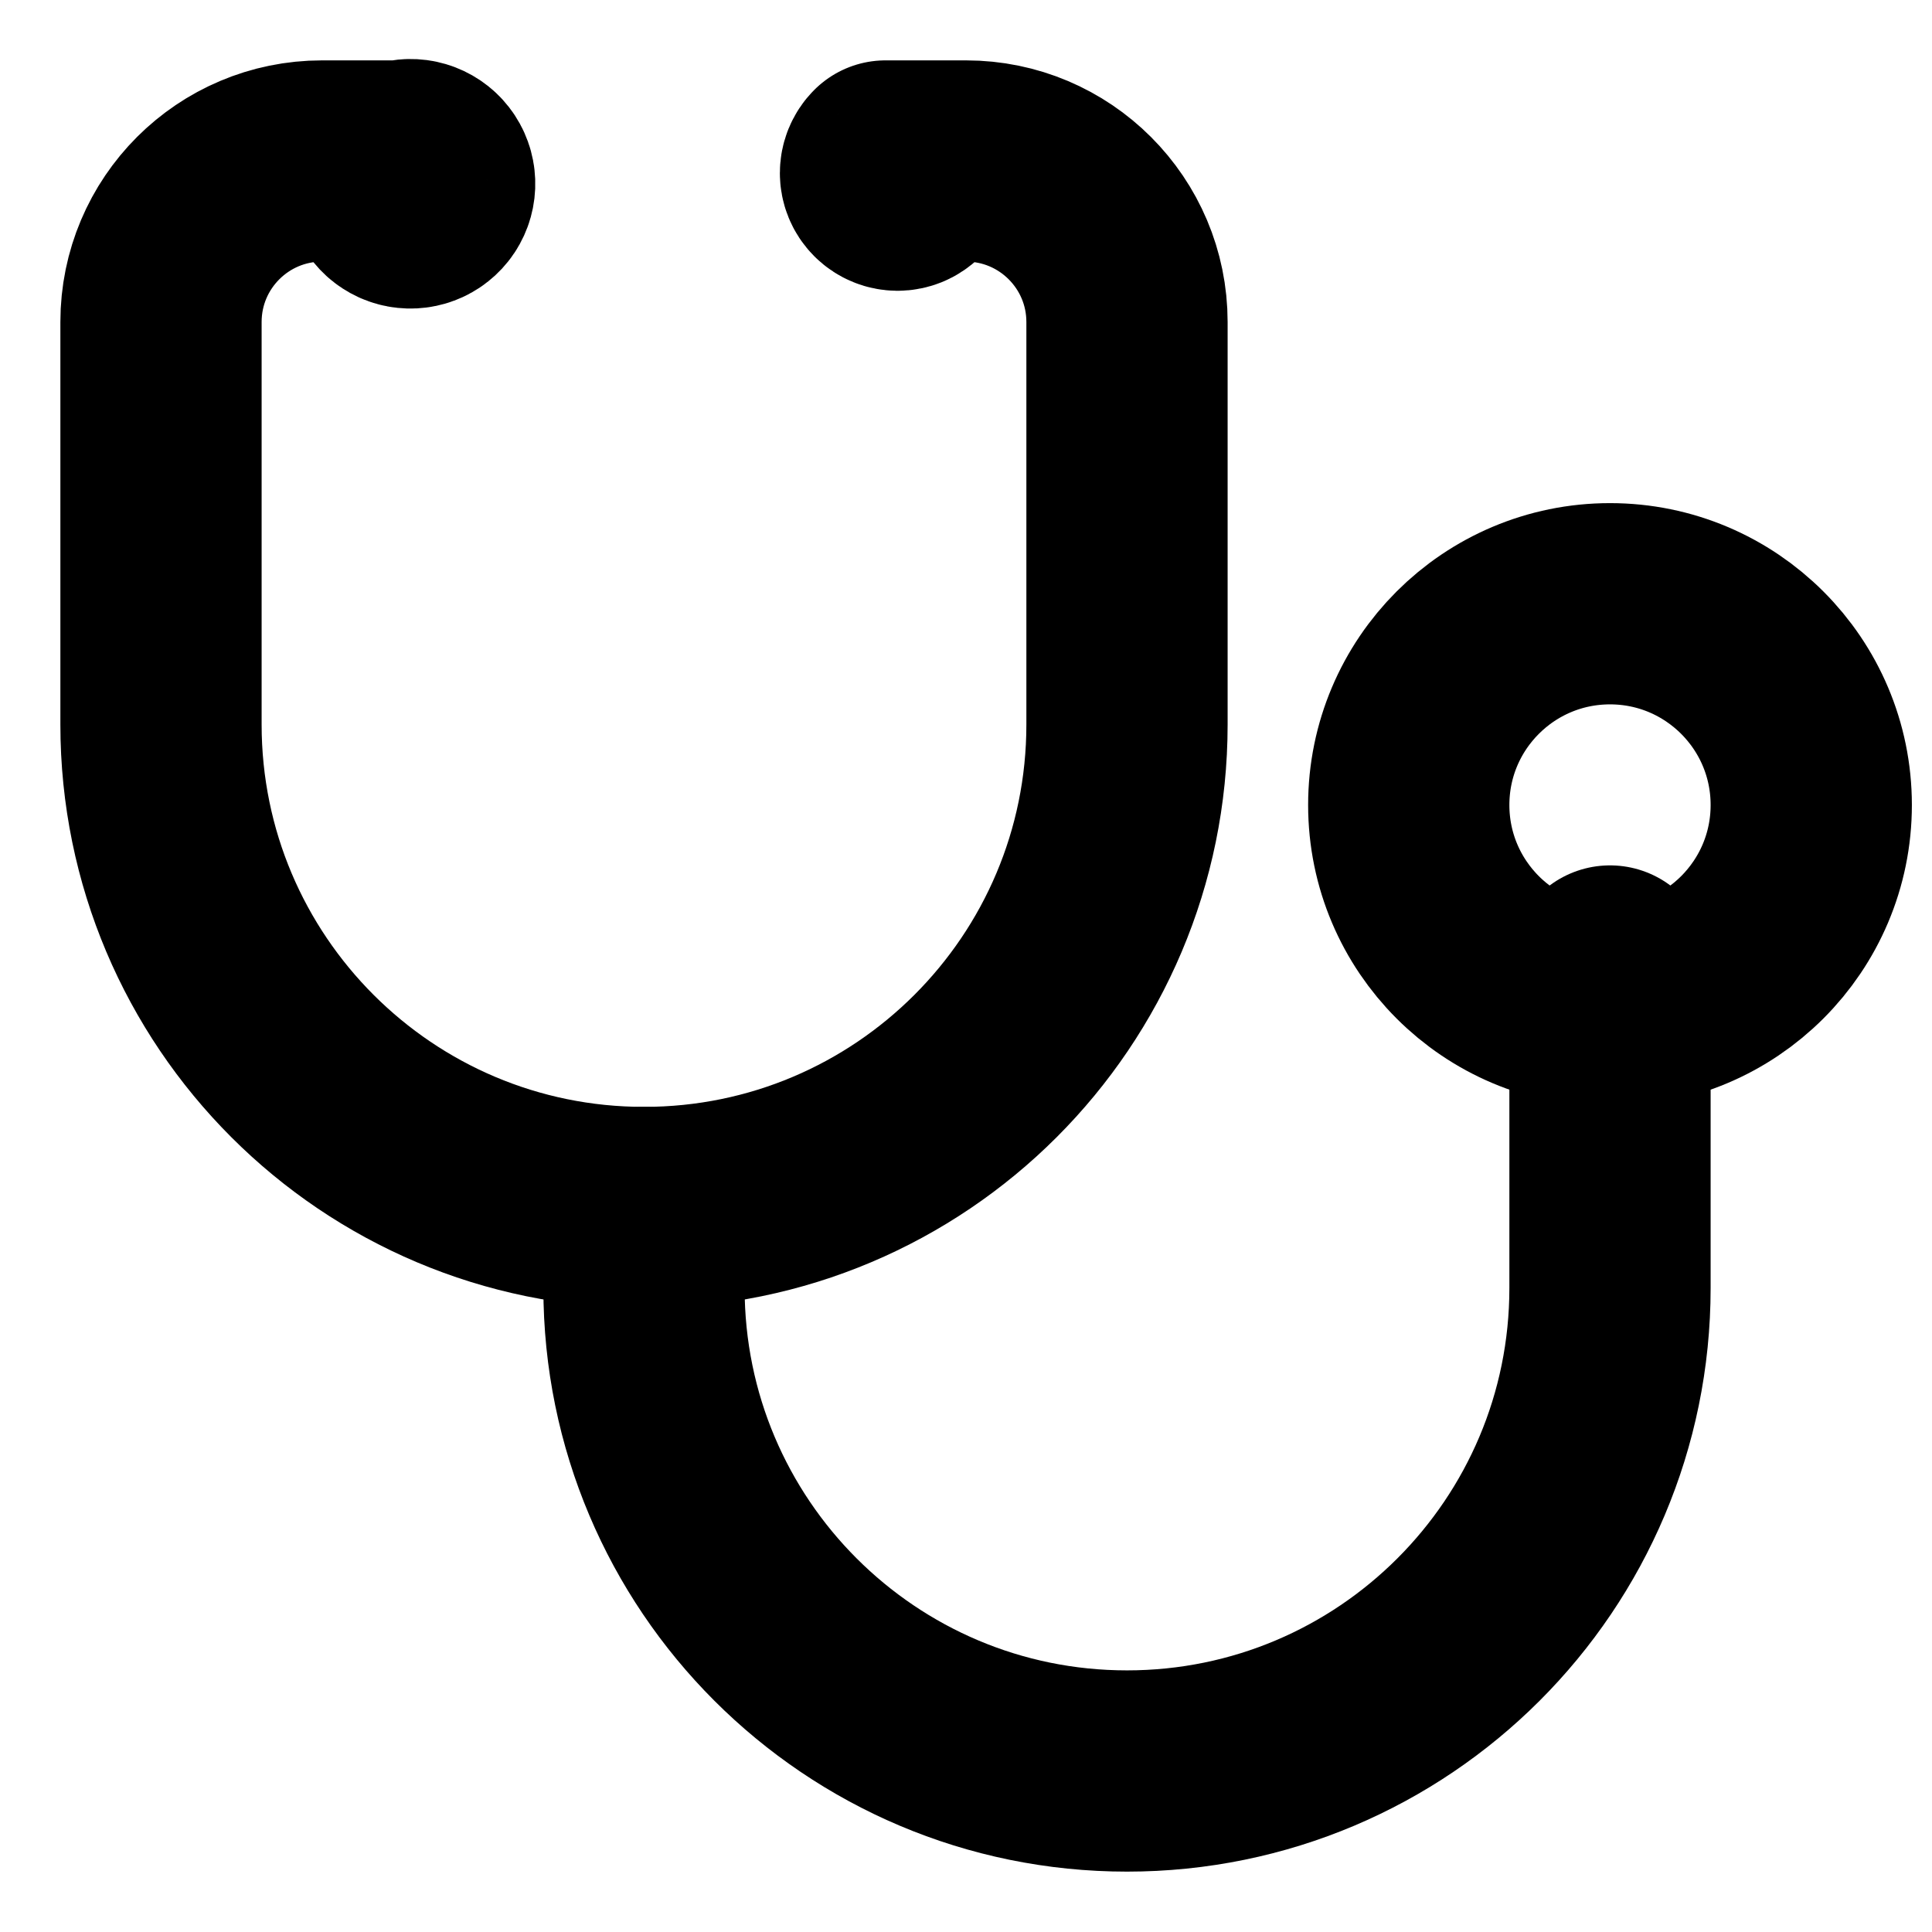
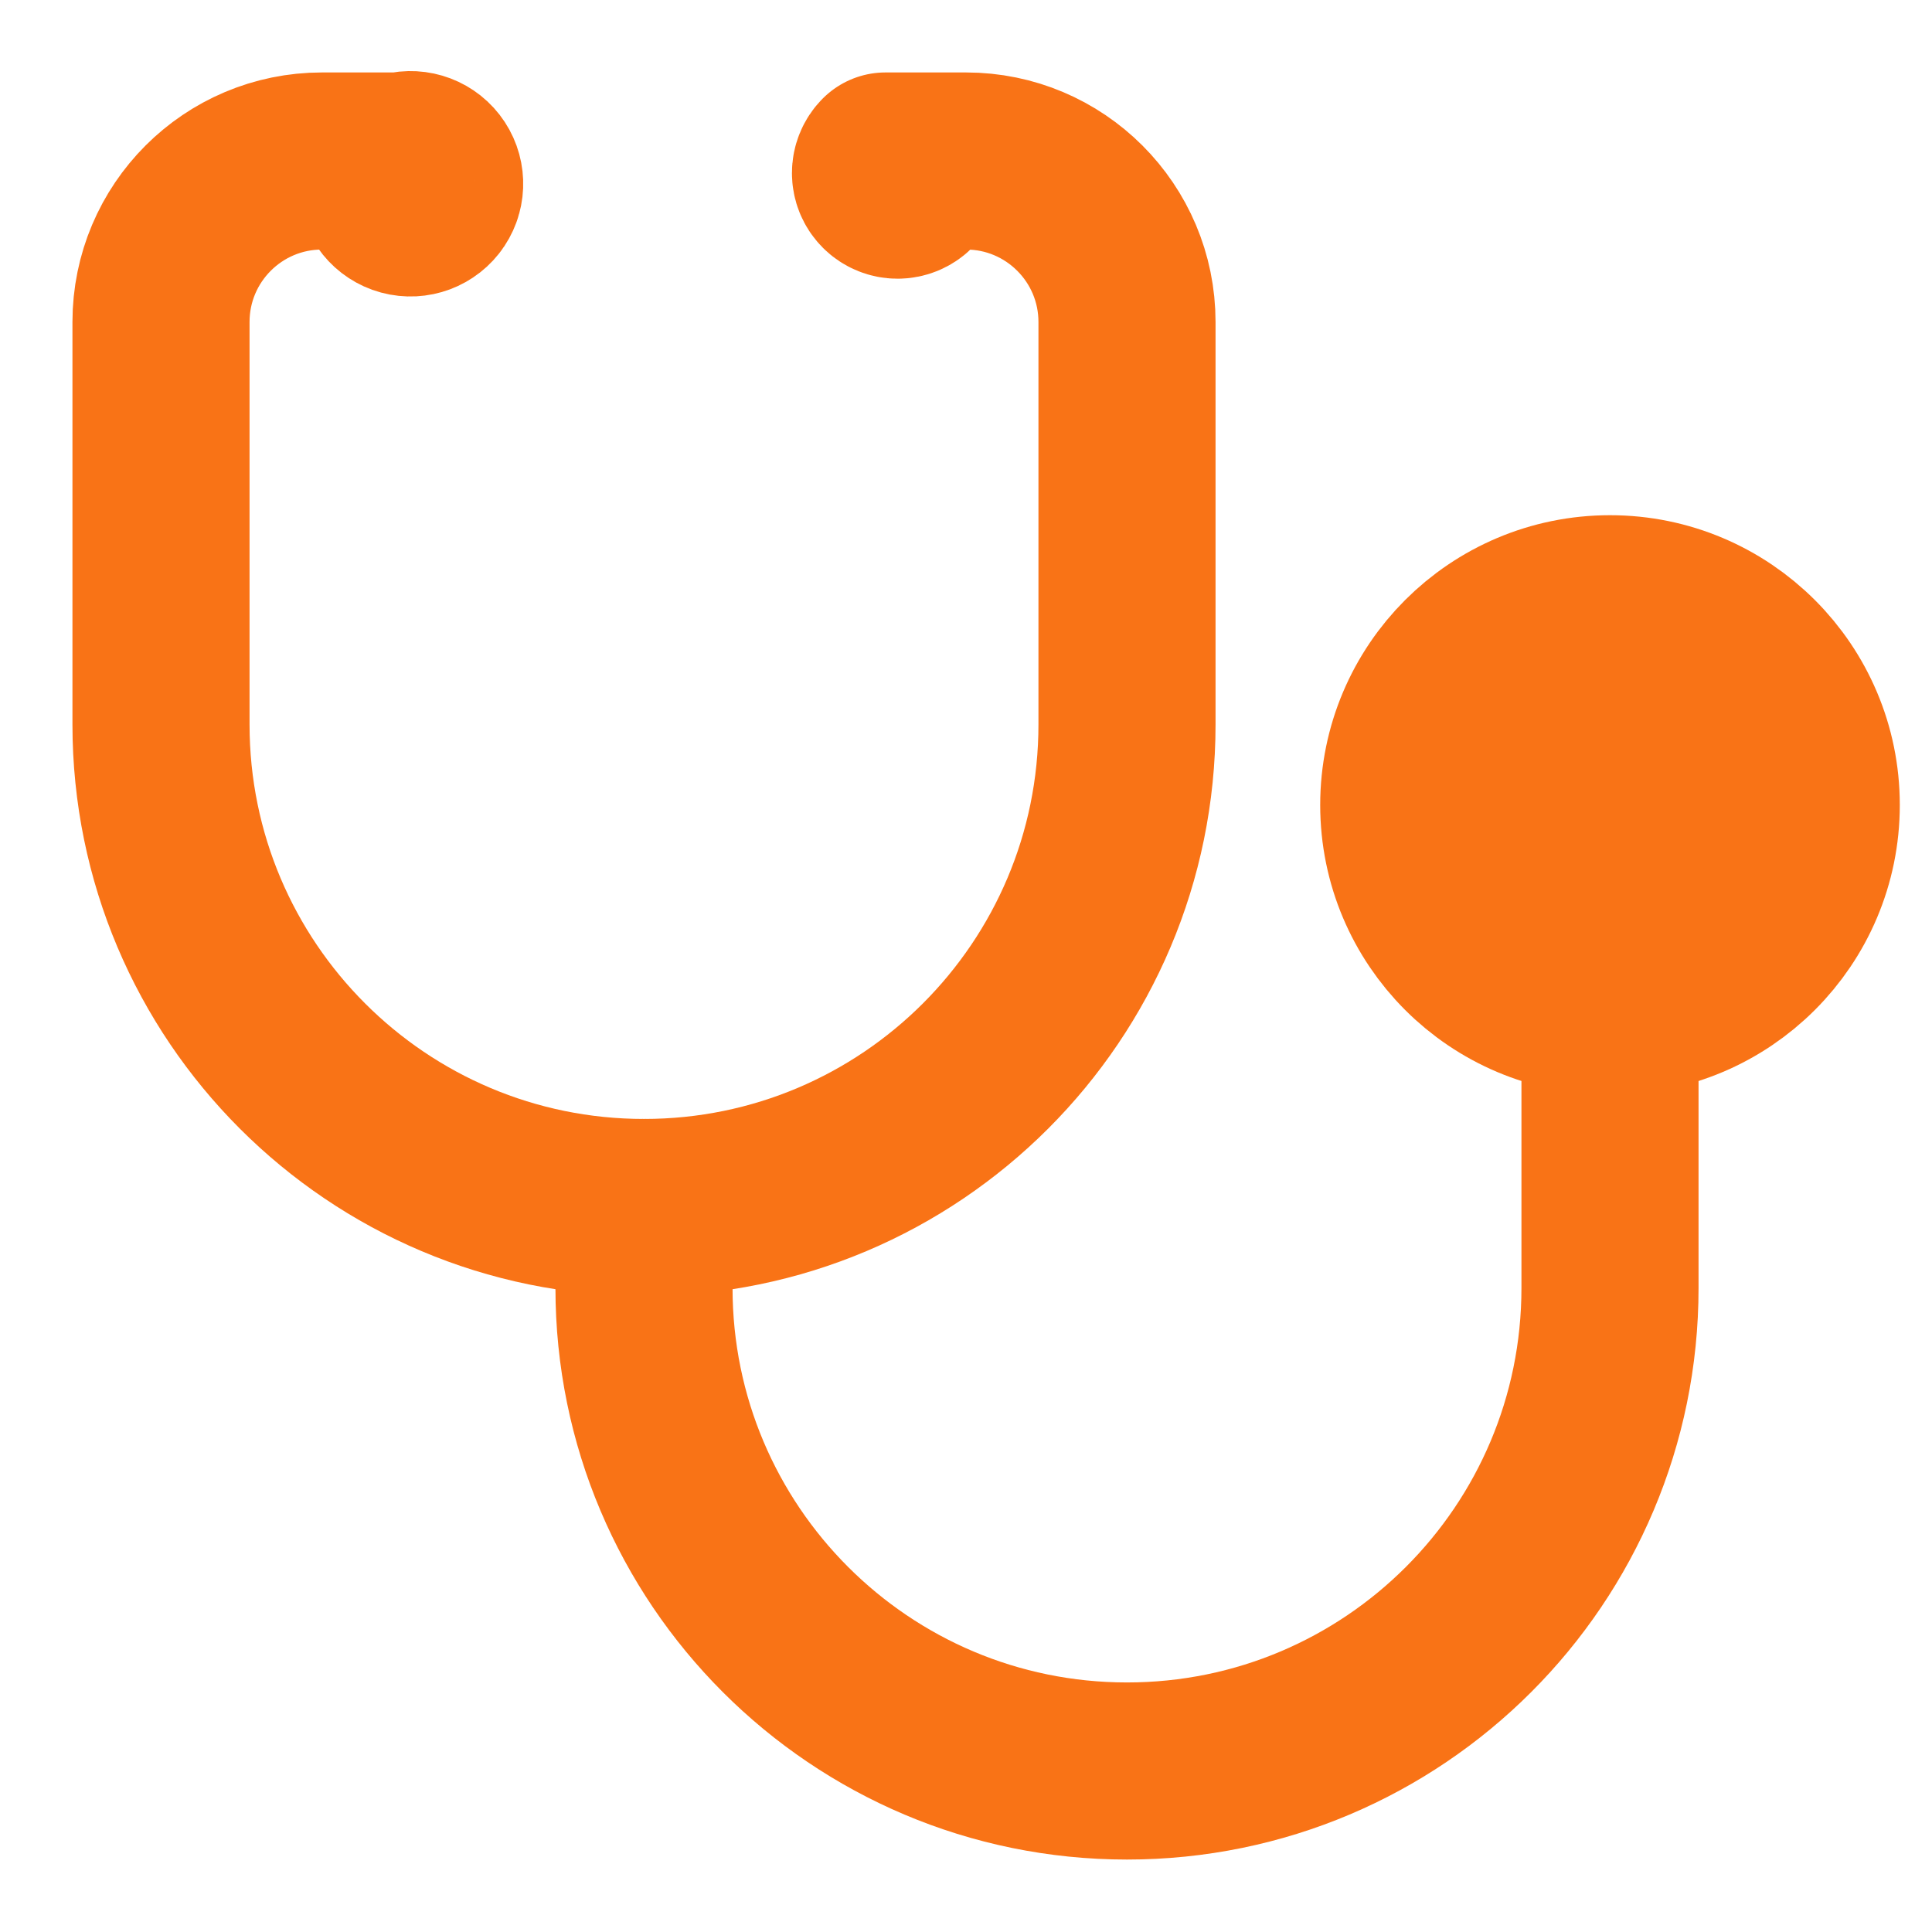
- <svg xmlns="http://www.w3.org/2000/svg" viewBox="0 0 24 24" fill="none" stroke="currentColor" stroke-width="2.5" stroke-linecap="round" stroke-linejoin="round" class="w-full h-full transition-all duration-300">
+ <svg xmlns="http://www.w3.org/2000/svg" viewBox="0 0 24 24" fill="none" stroke="#f97316" stroke-width="2.2" stroke-linecap="round" stroke-linejoin="round">
  <path d="M4.8 2.3A.3.3 0 1 0 5 2H4a2 2 0 0 0-2 2v5a6 6 0 0 0 6 6v0a6 6 0 0 0 6-6V4a2 2 0 0 0-2-2h-1a.2.2 0 1 0 .3.3" />
  <path d="M8 15v1a6 6 0 0 0 6 6v0a6 6 0 0 0 6-6v-4" />
-   <circle cx="20" cy="10" r="2.5" />
+   <circle cx="20" cy="10" r="2.5" fill="#f97316" />
</svg>
